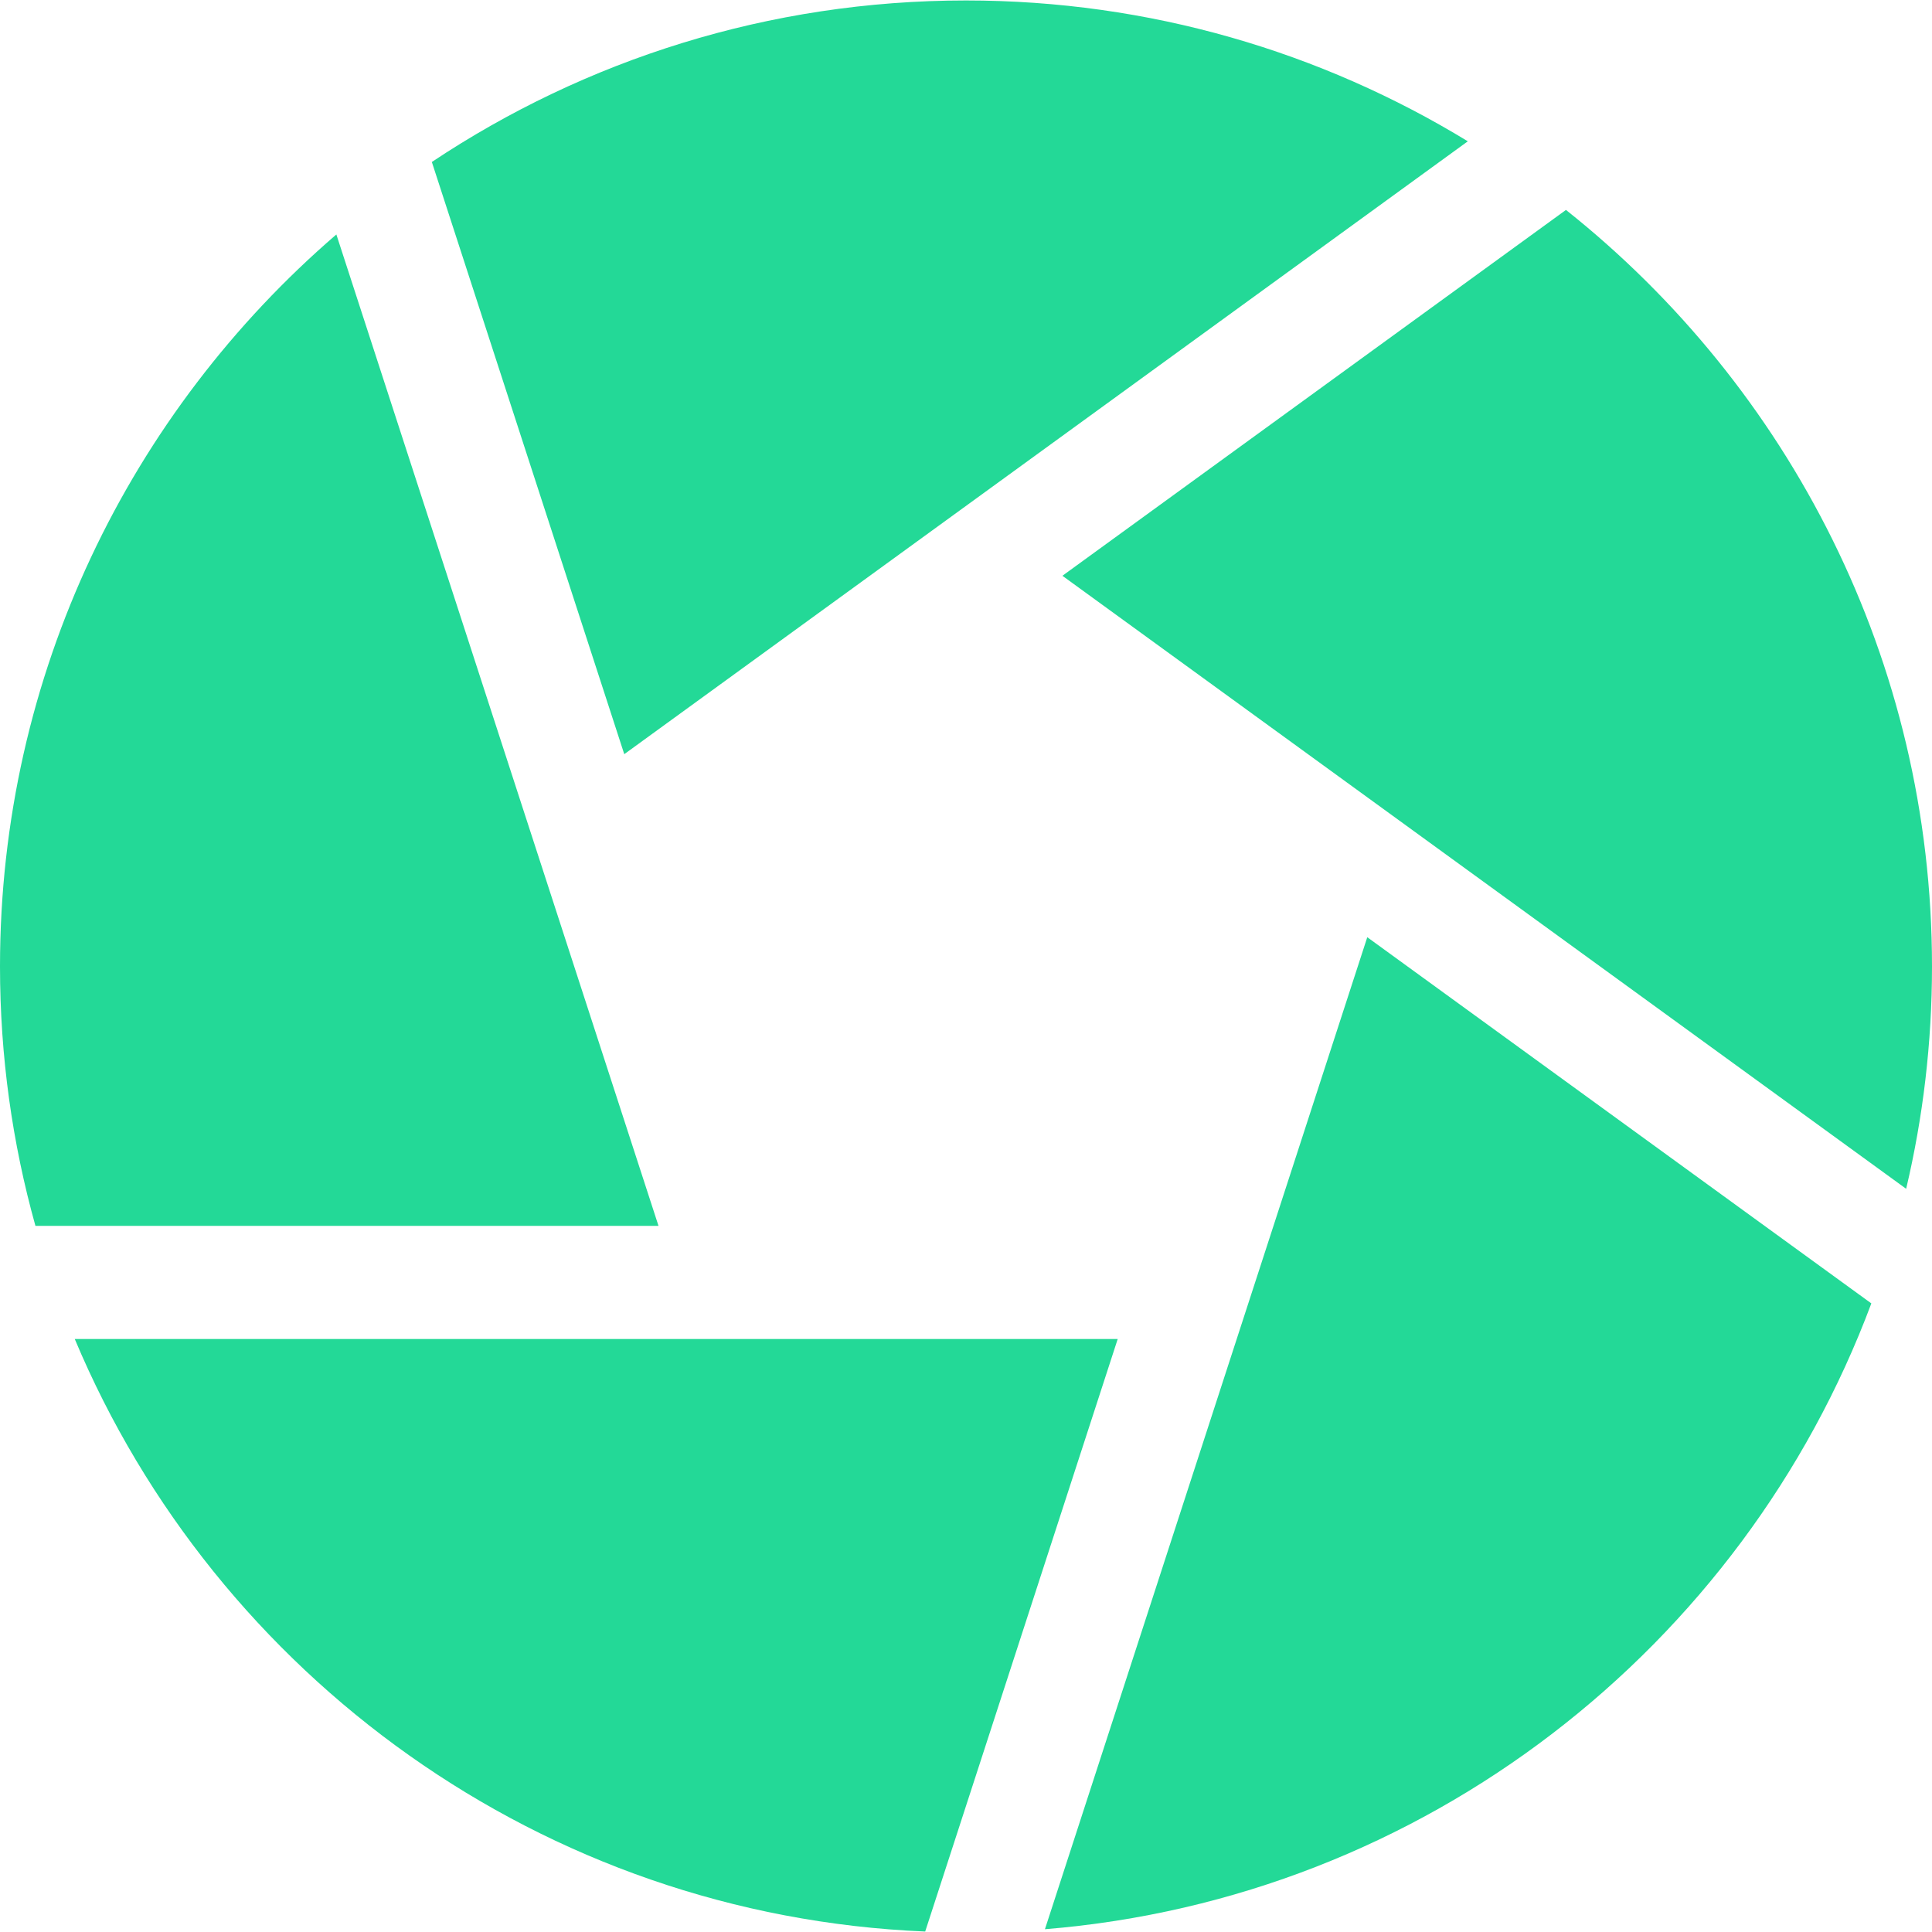
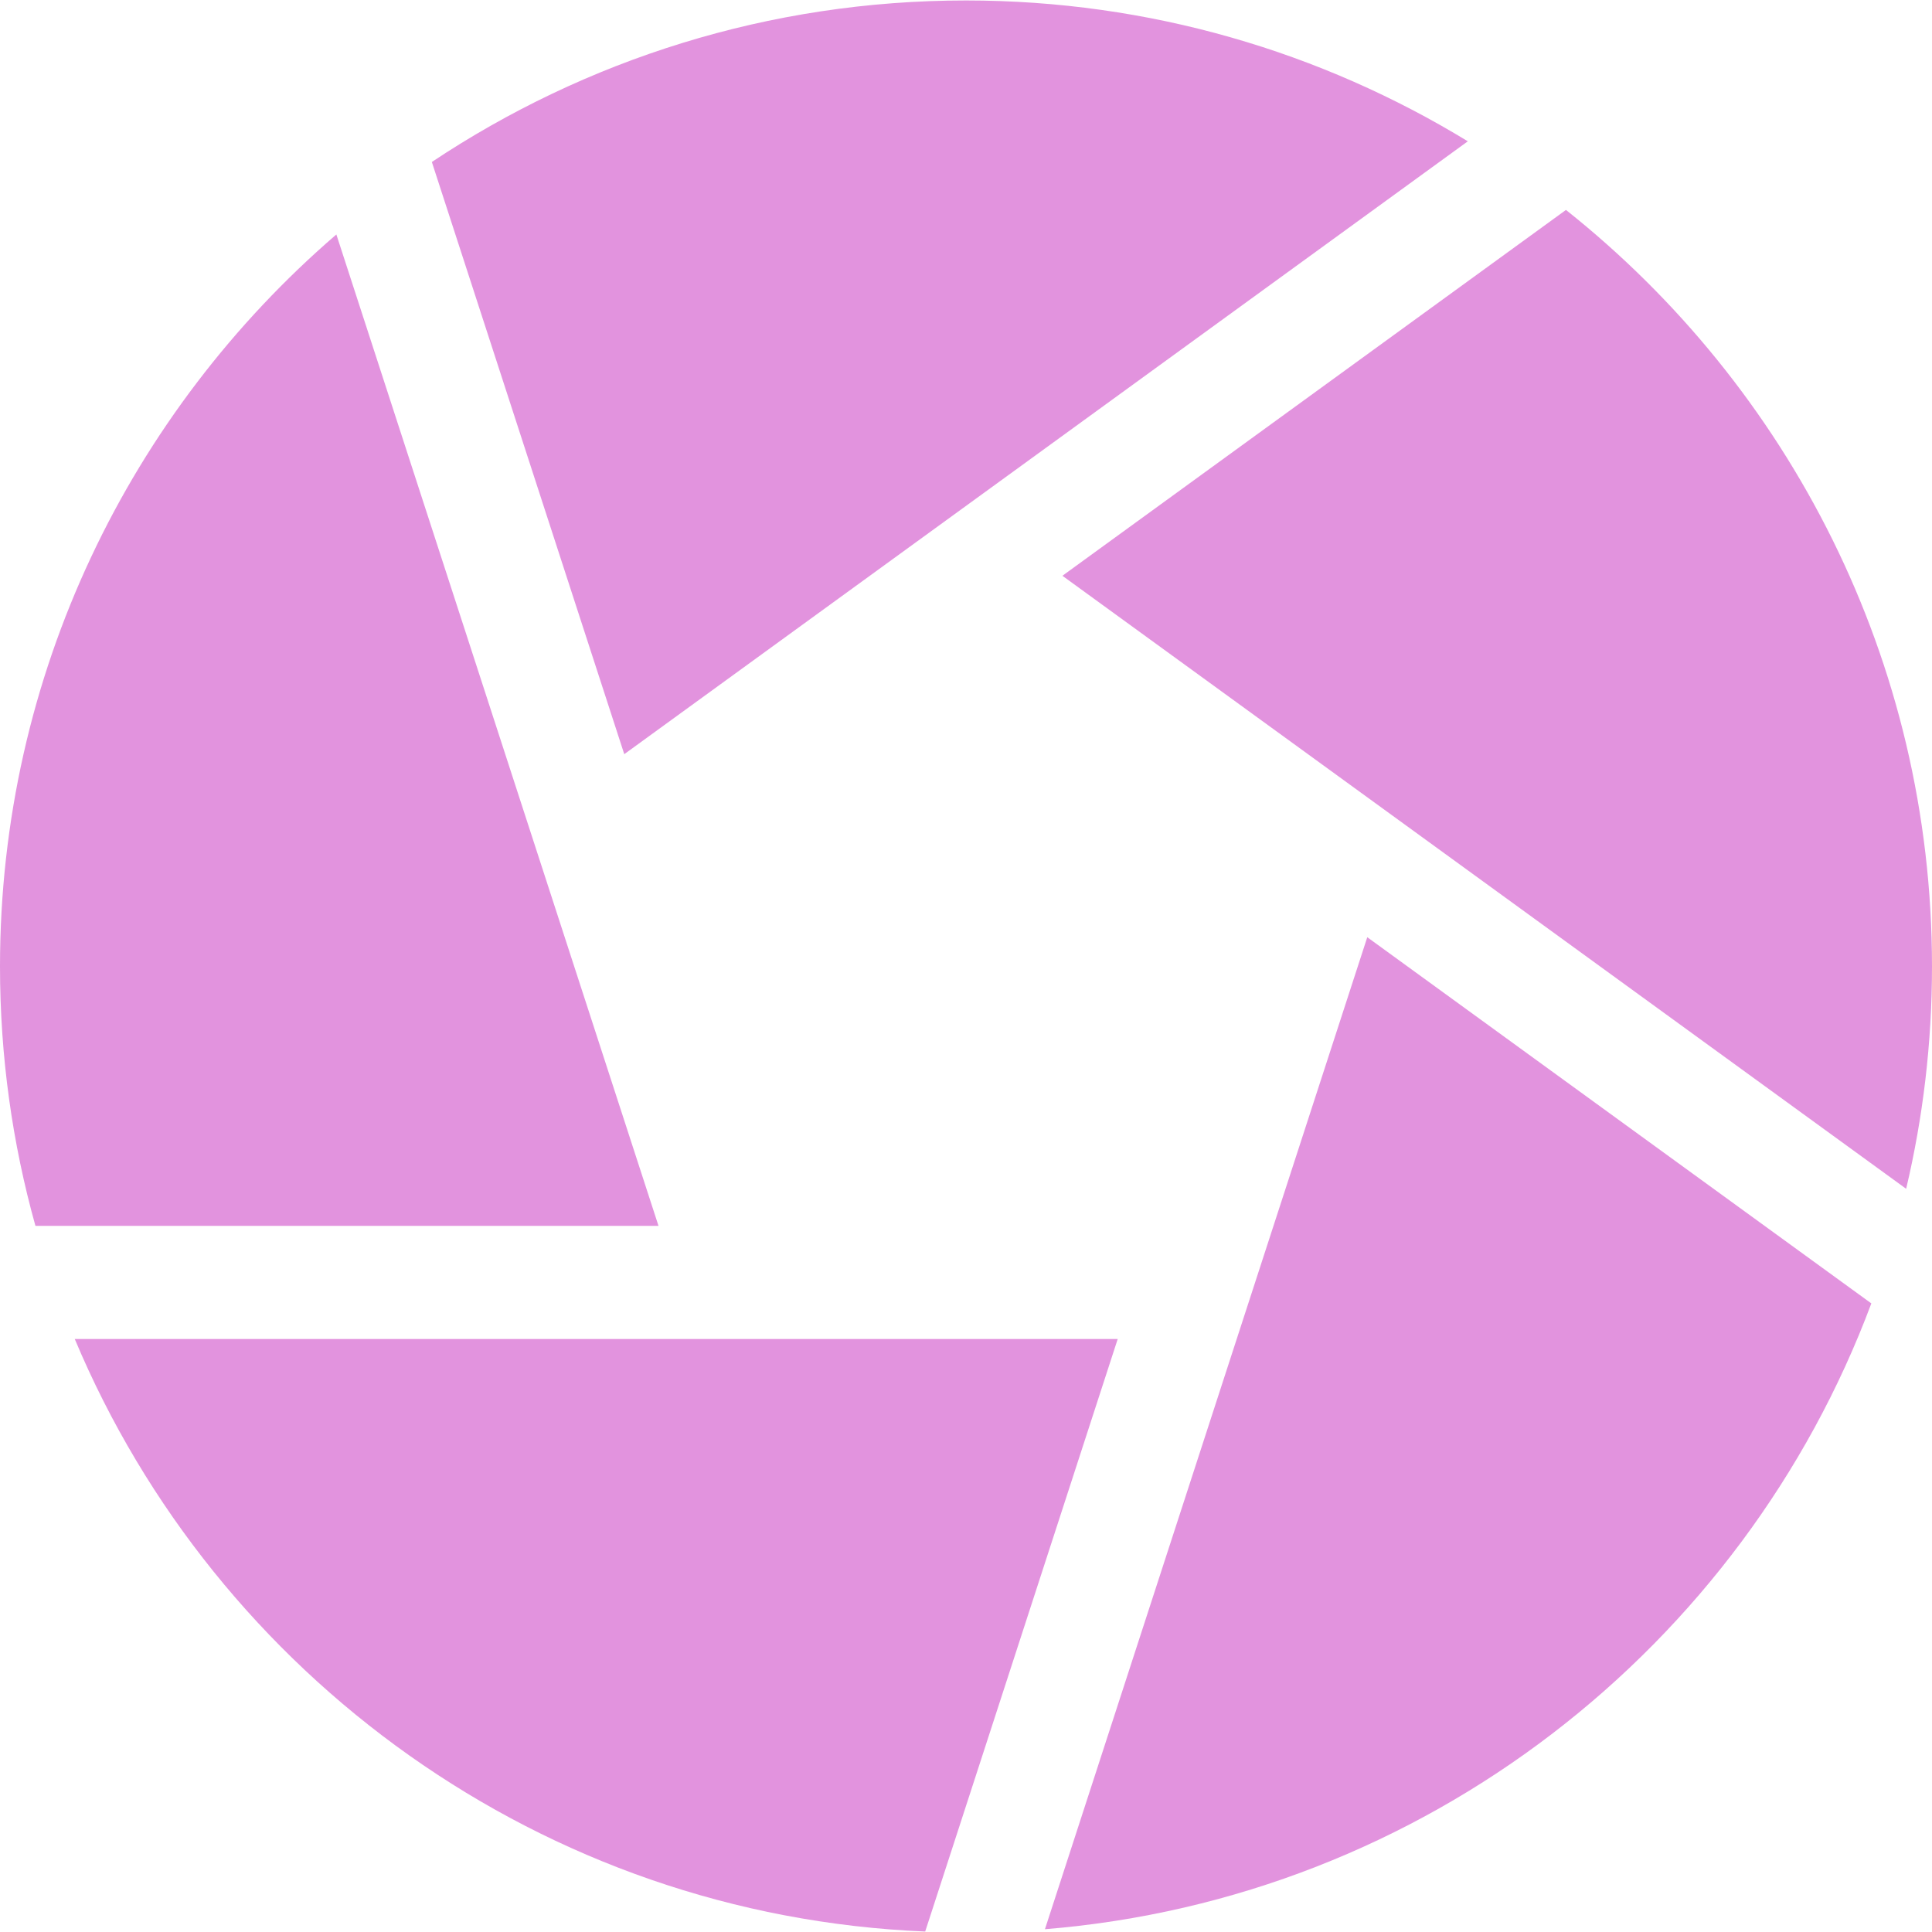
<svg xmlns="http://www.w3.org/2000/svg" width="50" height="50" viewBox="0 0 50 50" fill="none">
-   <path d="M40.527 5.433L27.495 14.901L49.331 30.766C49.768 28.918 50 26.991 50 25.012C50 17.089 46.295 10.017 40.527 5.433Z" fill="#23D997" />
-   <path d="M37.987 3.657C34.199 1.345 29.753 0.012 25 0.012C19.892 0.012 15.139 1.553 11.176 4.192L16.156 19.518L37.987 3.657Z" fill="#23D997" />
-   <path d="M8.705 6.068C3.378 10.656 0 17.447 0 25.012C0 27.337 0.32 29.588 0.917 31.725H17.042L8.705 6.068Z" fill="#23D997" />
-   <path d="M1.935 34.654C5.588 43.358 14.028 49.574 23.944 49.988L28.926 34.654H1.935Z" fill="#23D997" />
-   <path d="M27.043 49.928C36.872 49.129 45.111 42.62 48.43 33.732L35.385 24.255L27.043 49.928Z" fill="#23D997" />
+   <path d="M40.527 5.433L27.495 14.901L49.331 30.766C49.768 28.918 50 26.991 50 25.012C50 17.089 46.295 10.017 40.527 5.433Z" fill="#E293DE" />
+   <path d="M37.987 3.657C34.199 1.345 29.753 0.012 25 0.012C19.892 0.012 15.139 1.553 11.176 4.192L16.156 19.518L37.987 3.657Z" fill="#E293DE" />
+   <path d="M8.705 6.068C3.378 10.656 0 17.447 0 25.012C0 27.337 0.32 29.588 0.917 31.725H17.042L8.705 6.068Z" fill="#E293DE" />
+   <path d="M1.935 34.654C5.588 43.358 14.028 49.574 23.944 49.988L28.926 34.654H1.935Z" fill="#E293DE" />
+   <path d="M27.043 49.928C36.872 49.129 45.111 42.62 48.43 33.732L35.385 24.255L27.043 49.928Z" fill="#E293DE" />
</svg>
